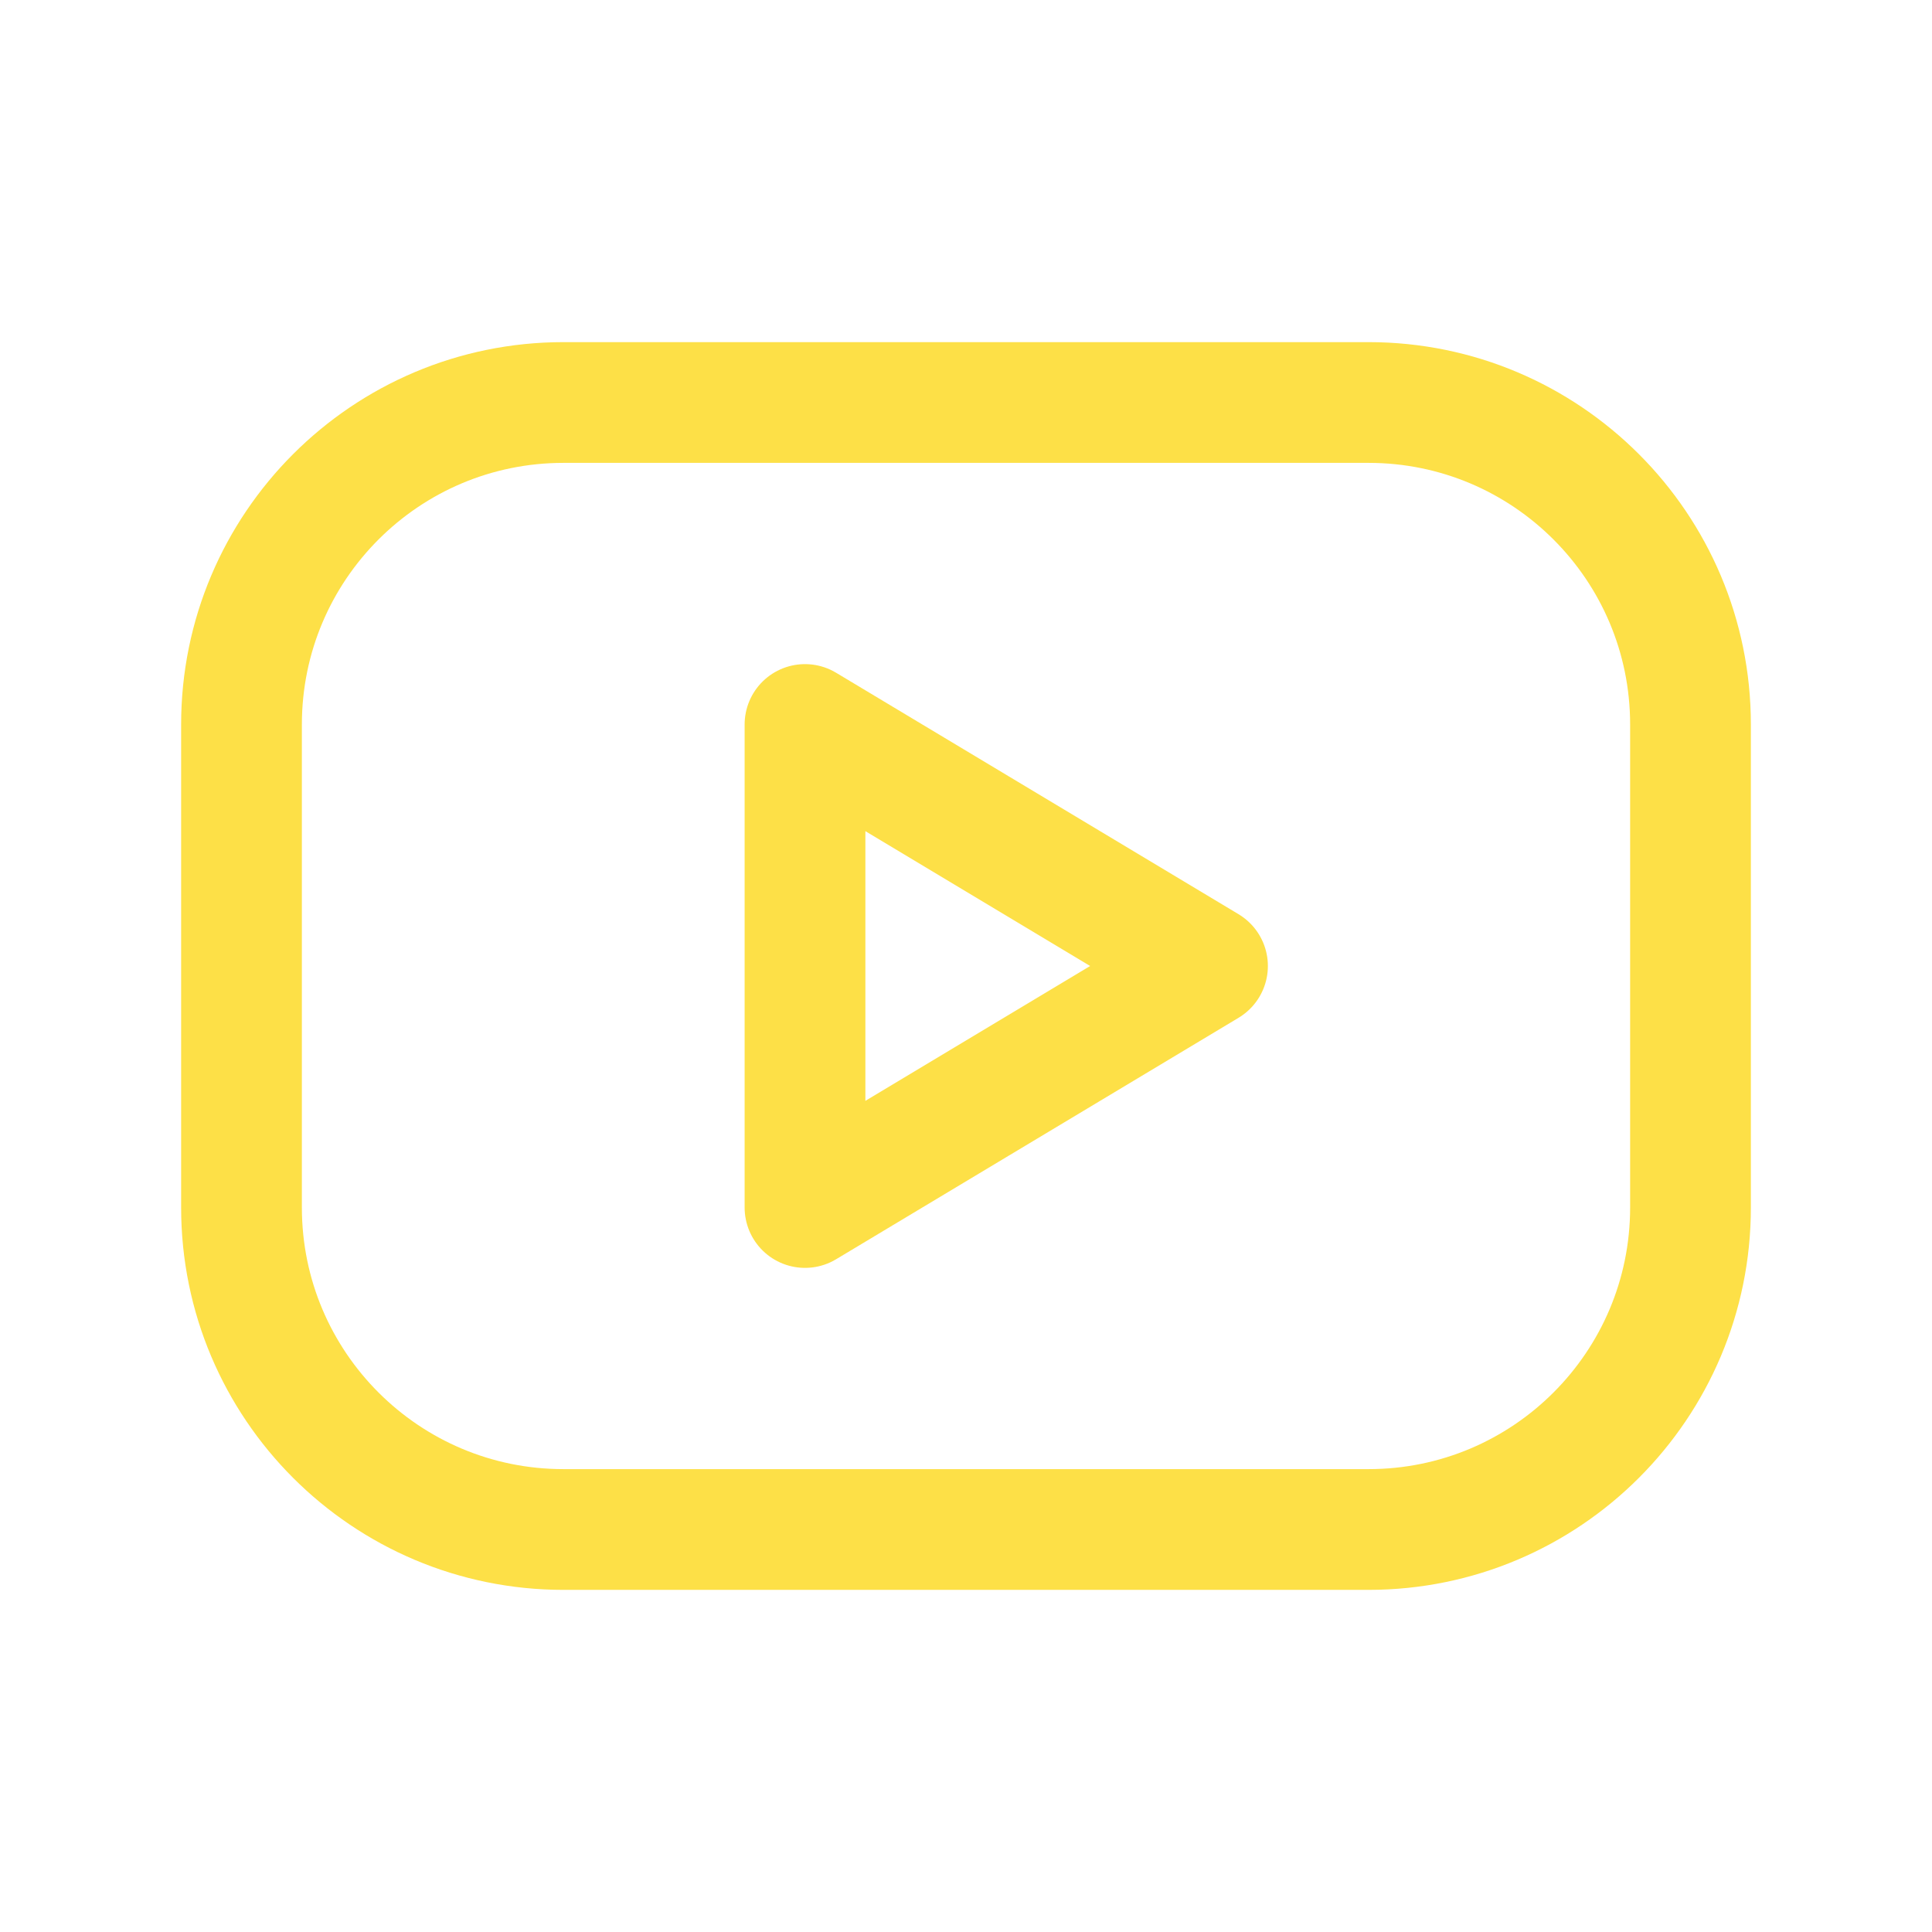
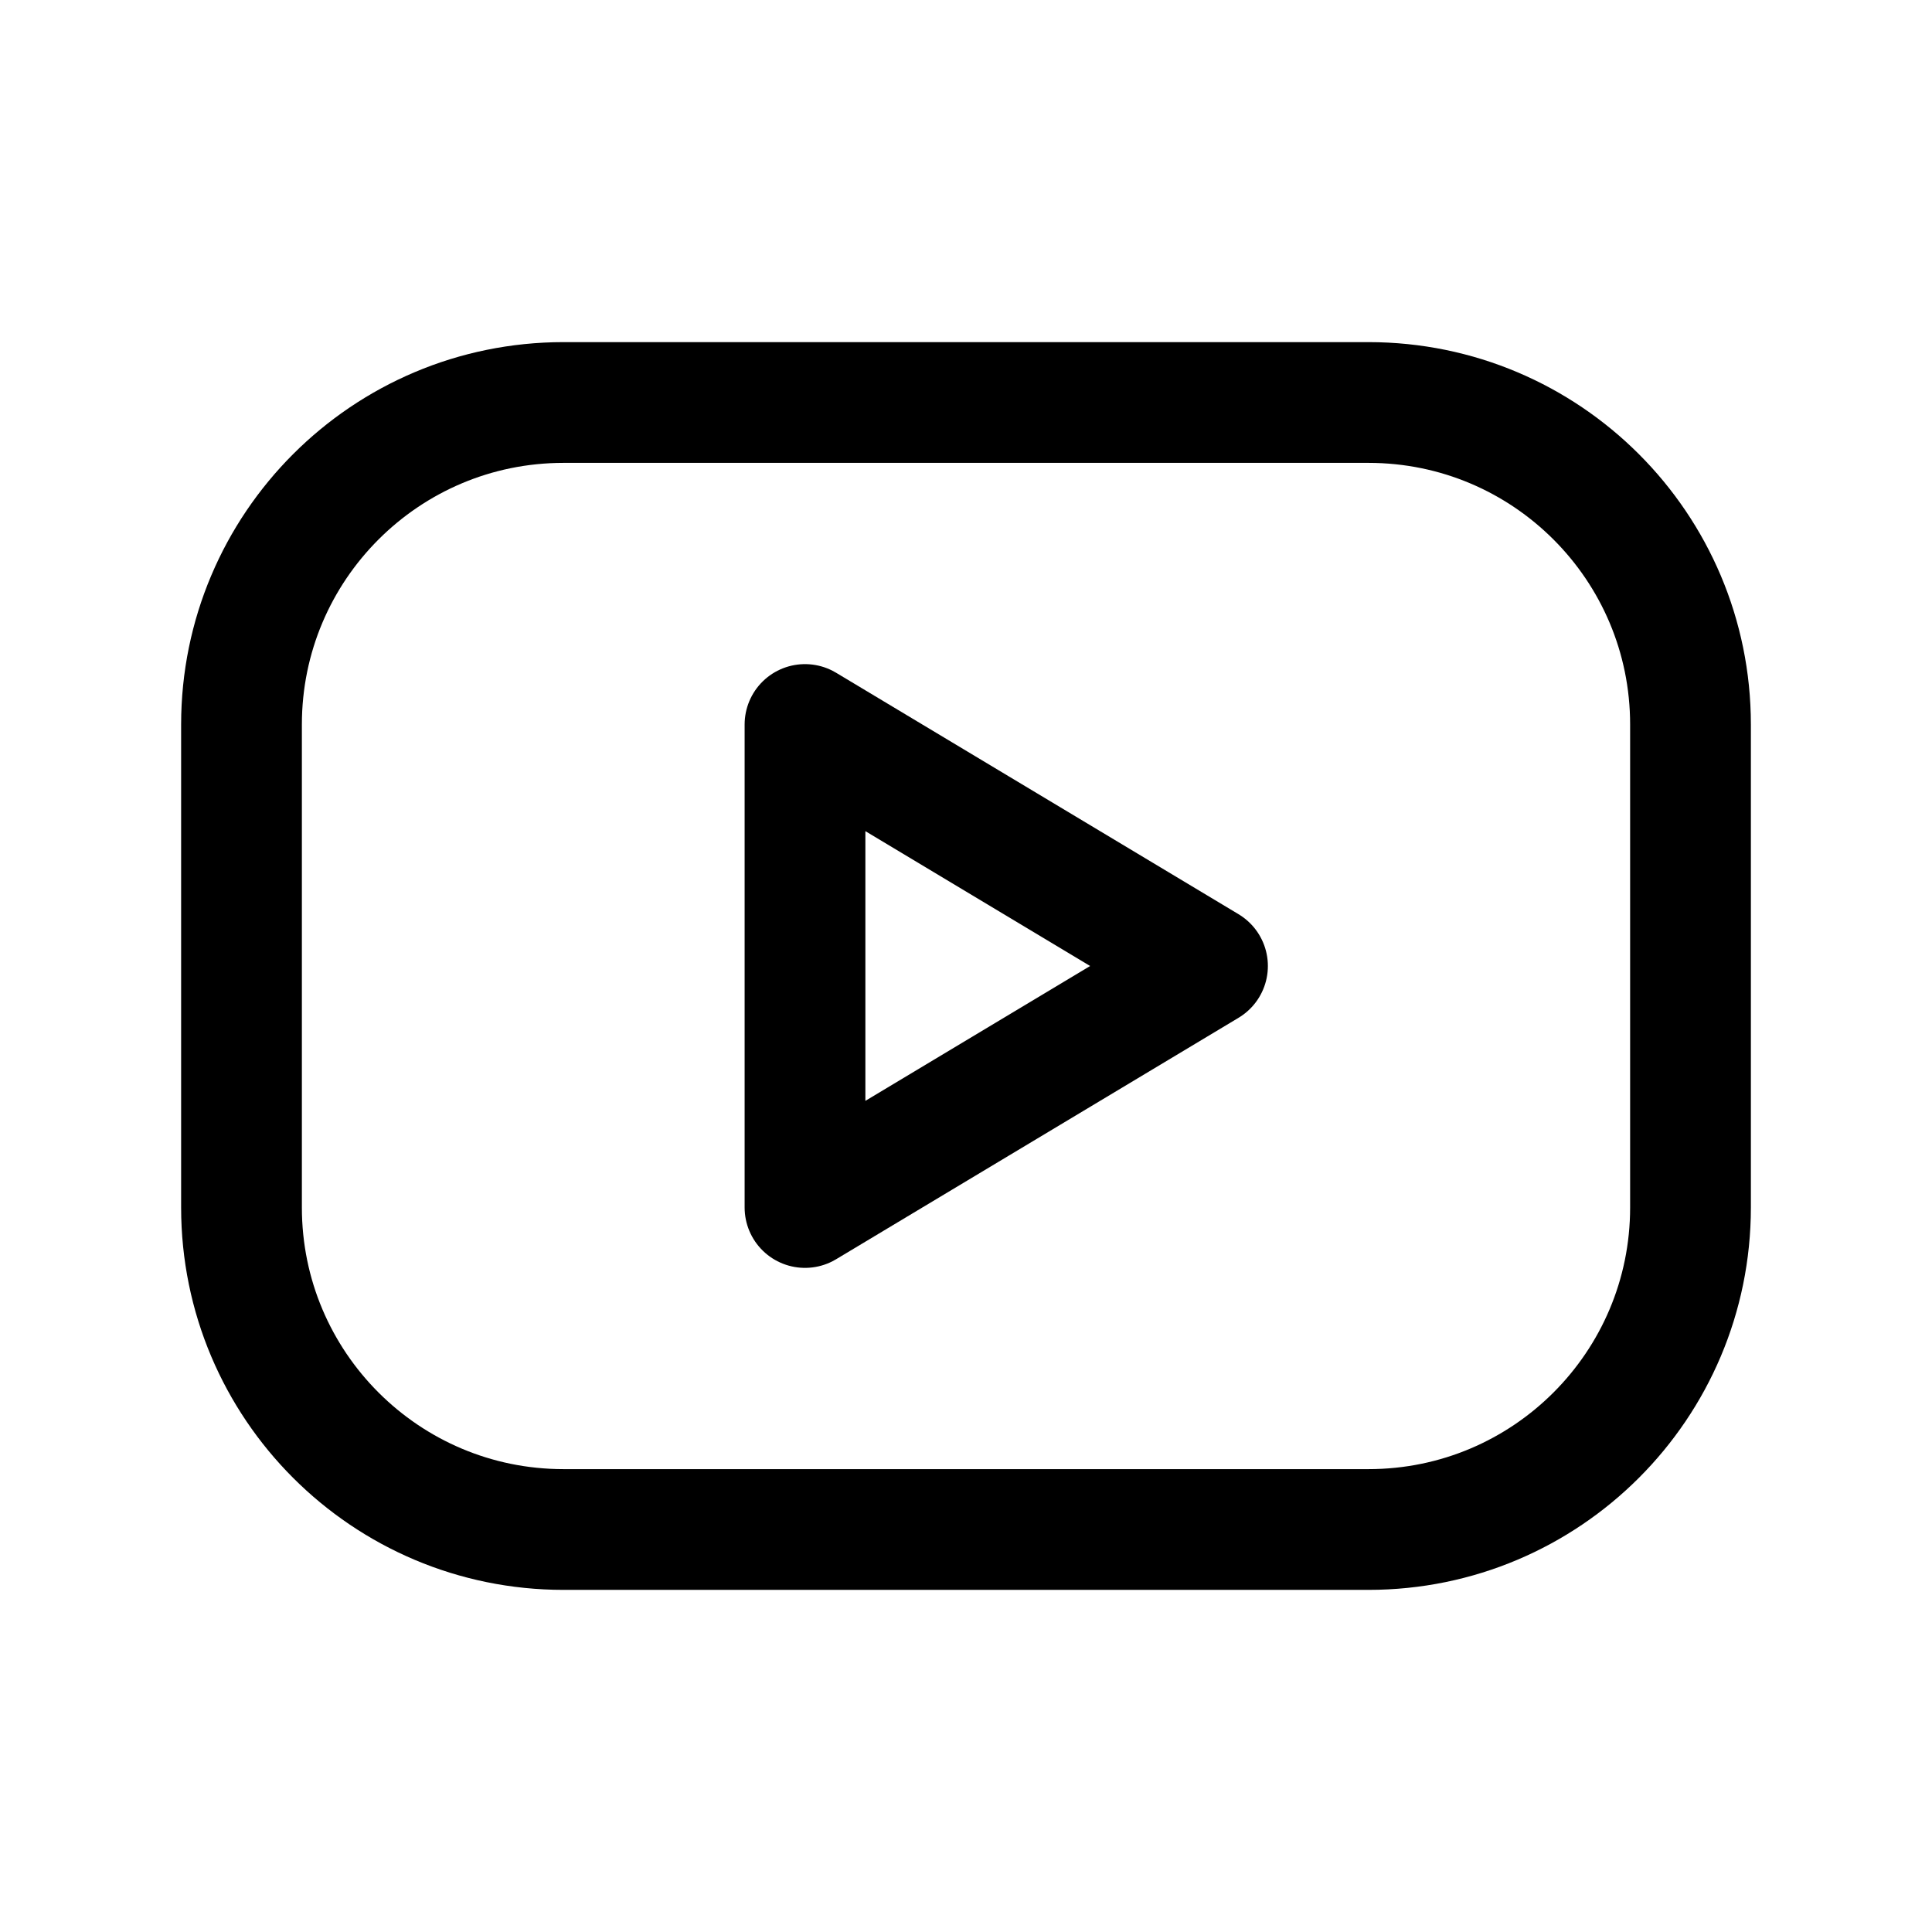
- <svg xmlns="http://www.w3.org/2000/svg" width="36" height="36" viewBox="0 0 24 24" stroke-width="1.5" stroke="#FDE047" fill="none" stroke-linecap="round" stroke-linejoin="round" aria-hidden="true" focusable="false" data-prefix="fab" data-icon="youtube" role="img">
+ <svg xmlns="http://www.w3.org/2000/svg" width="36" height="36" viewBox="0 0 24 24" stroke-width="1.5" stroke="#000000" fill="none" stroke-linecap="round" stroke-linejoin="round" aria-hidden="true" focusable="false" data-prefix="fab" data-icon="youtube" role="img">
  <path stroke="none" d="M0 0h24v24H0z" fill="none" />
  <rect x="3" y="5" width="18" height="14" rx="4" />
  <path d="M10 9l5 3l-5 3z" />
</svg>
